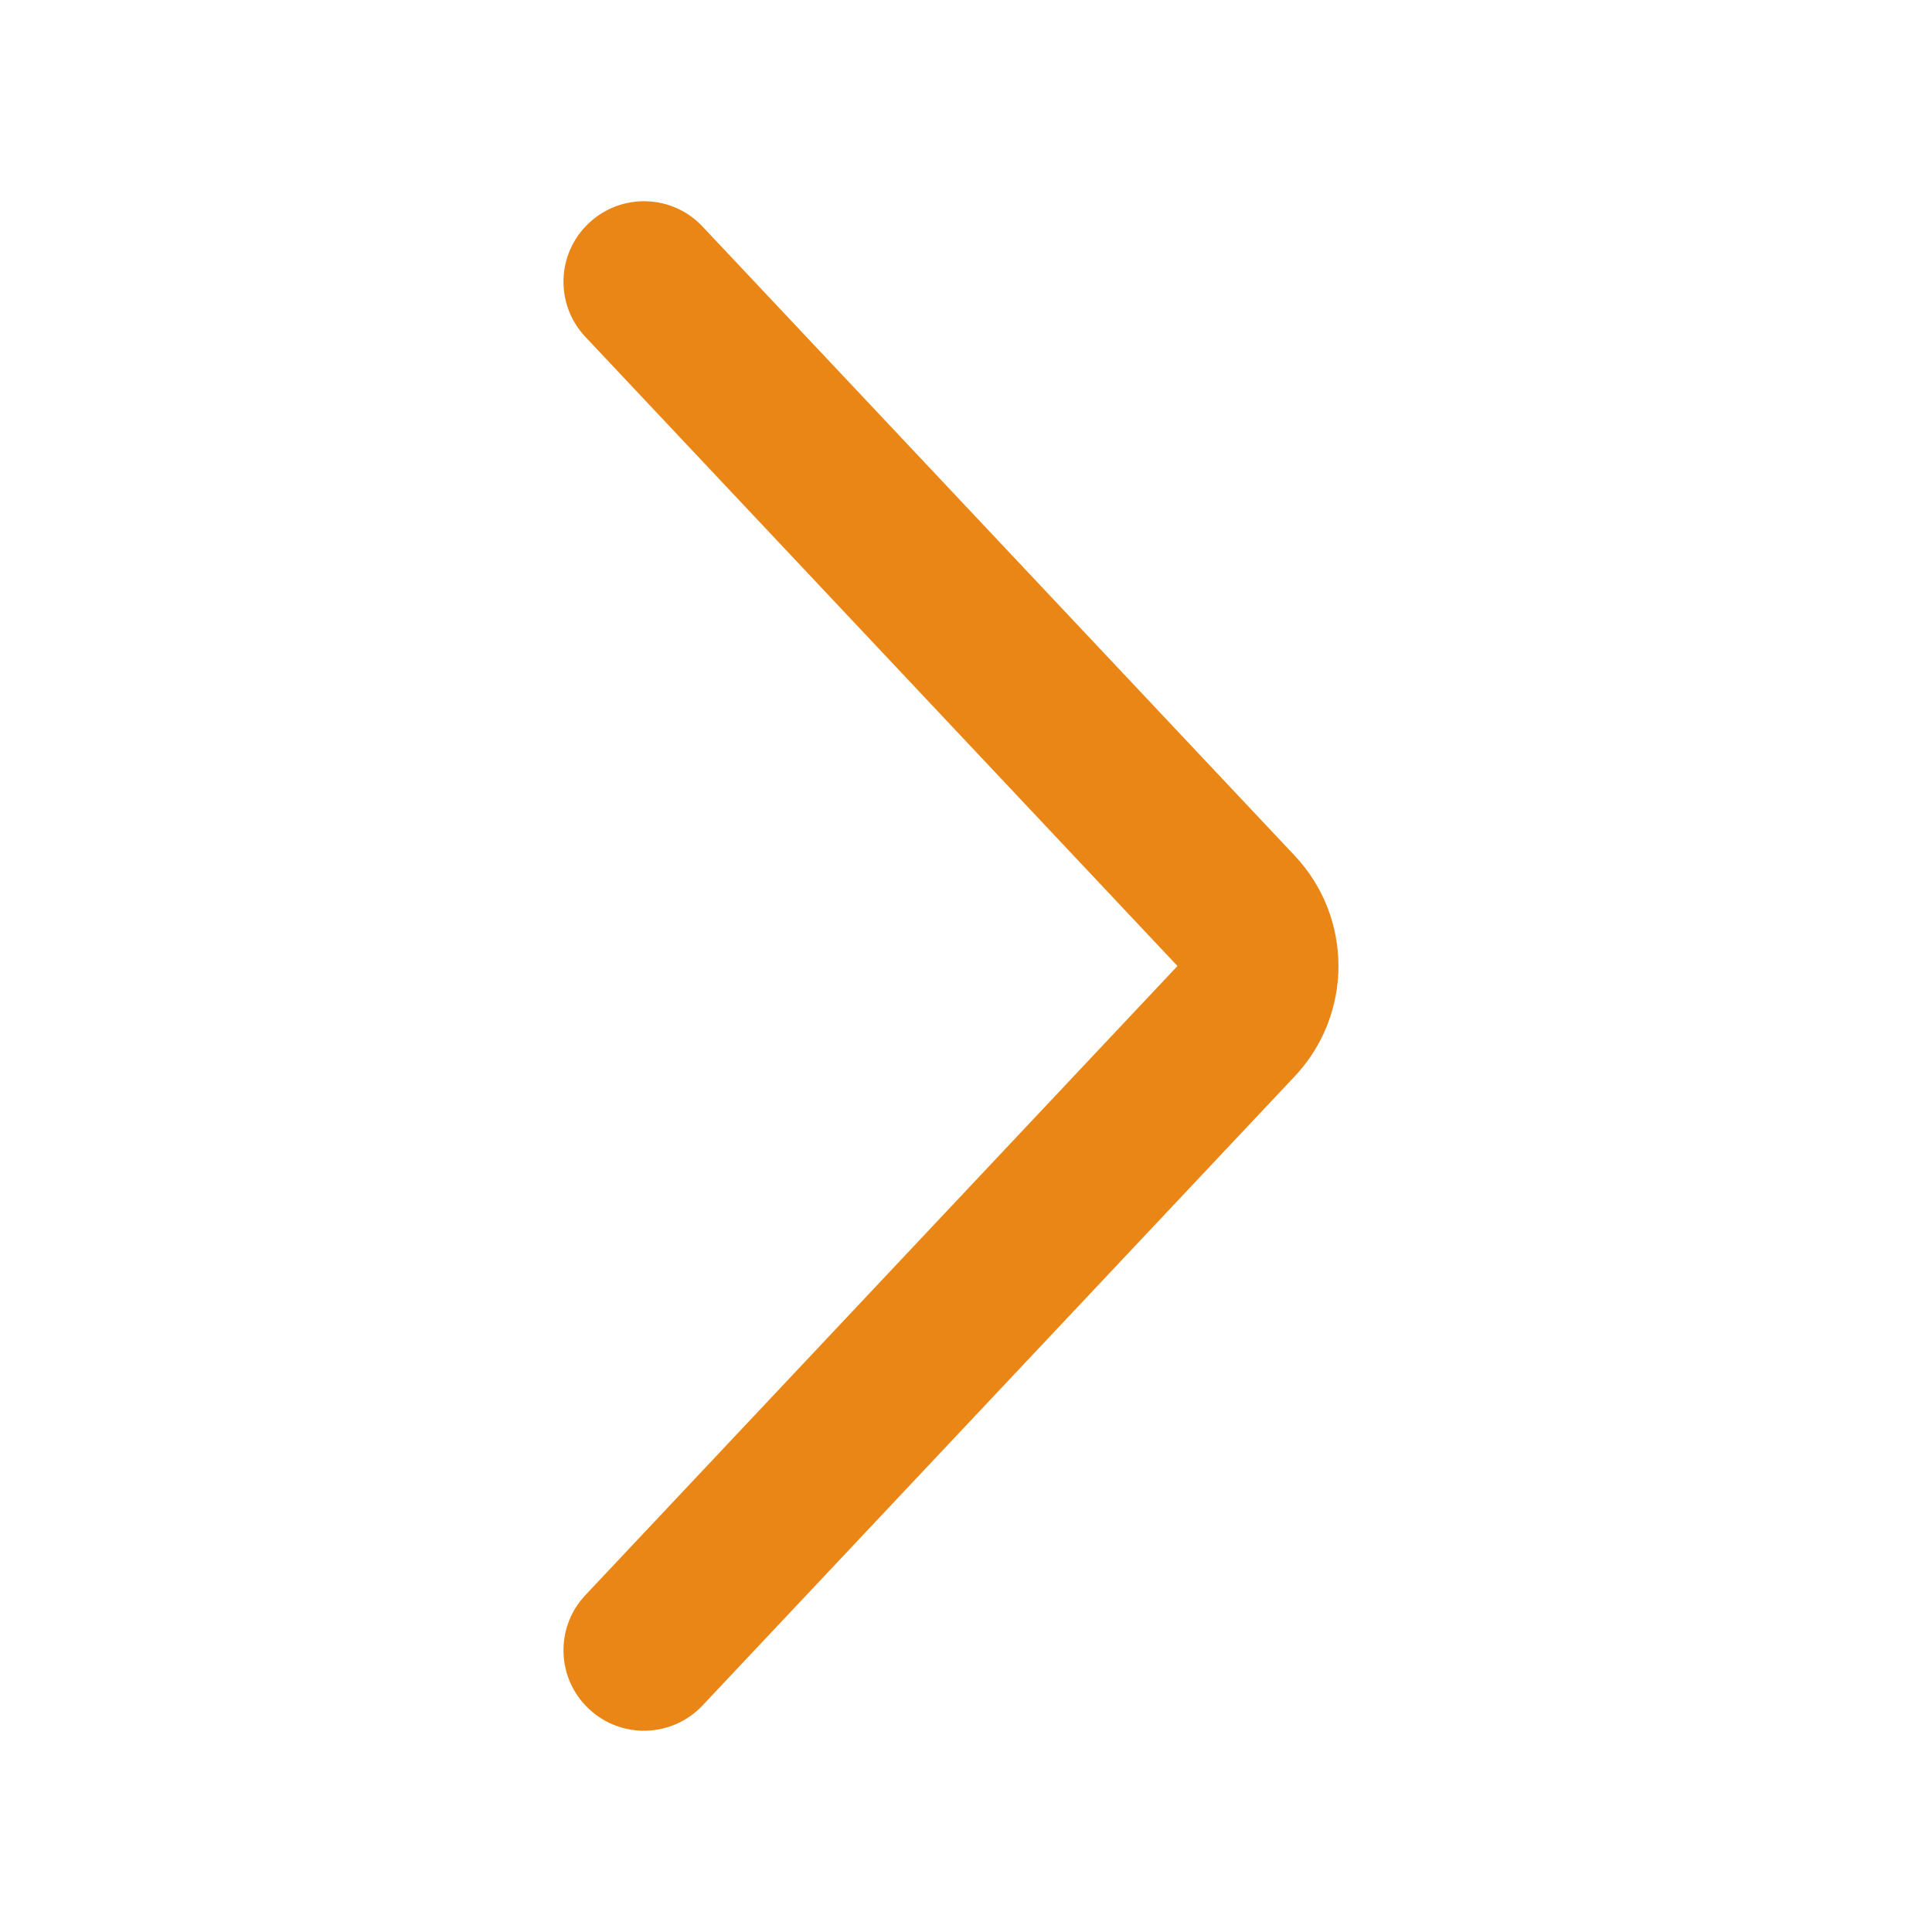
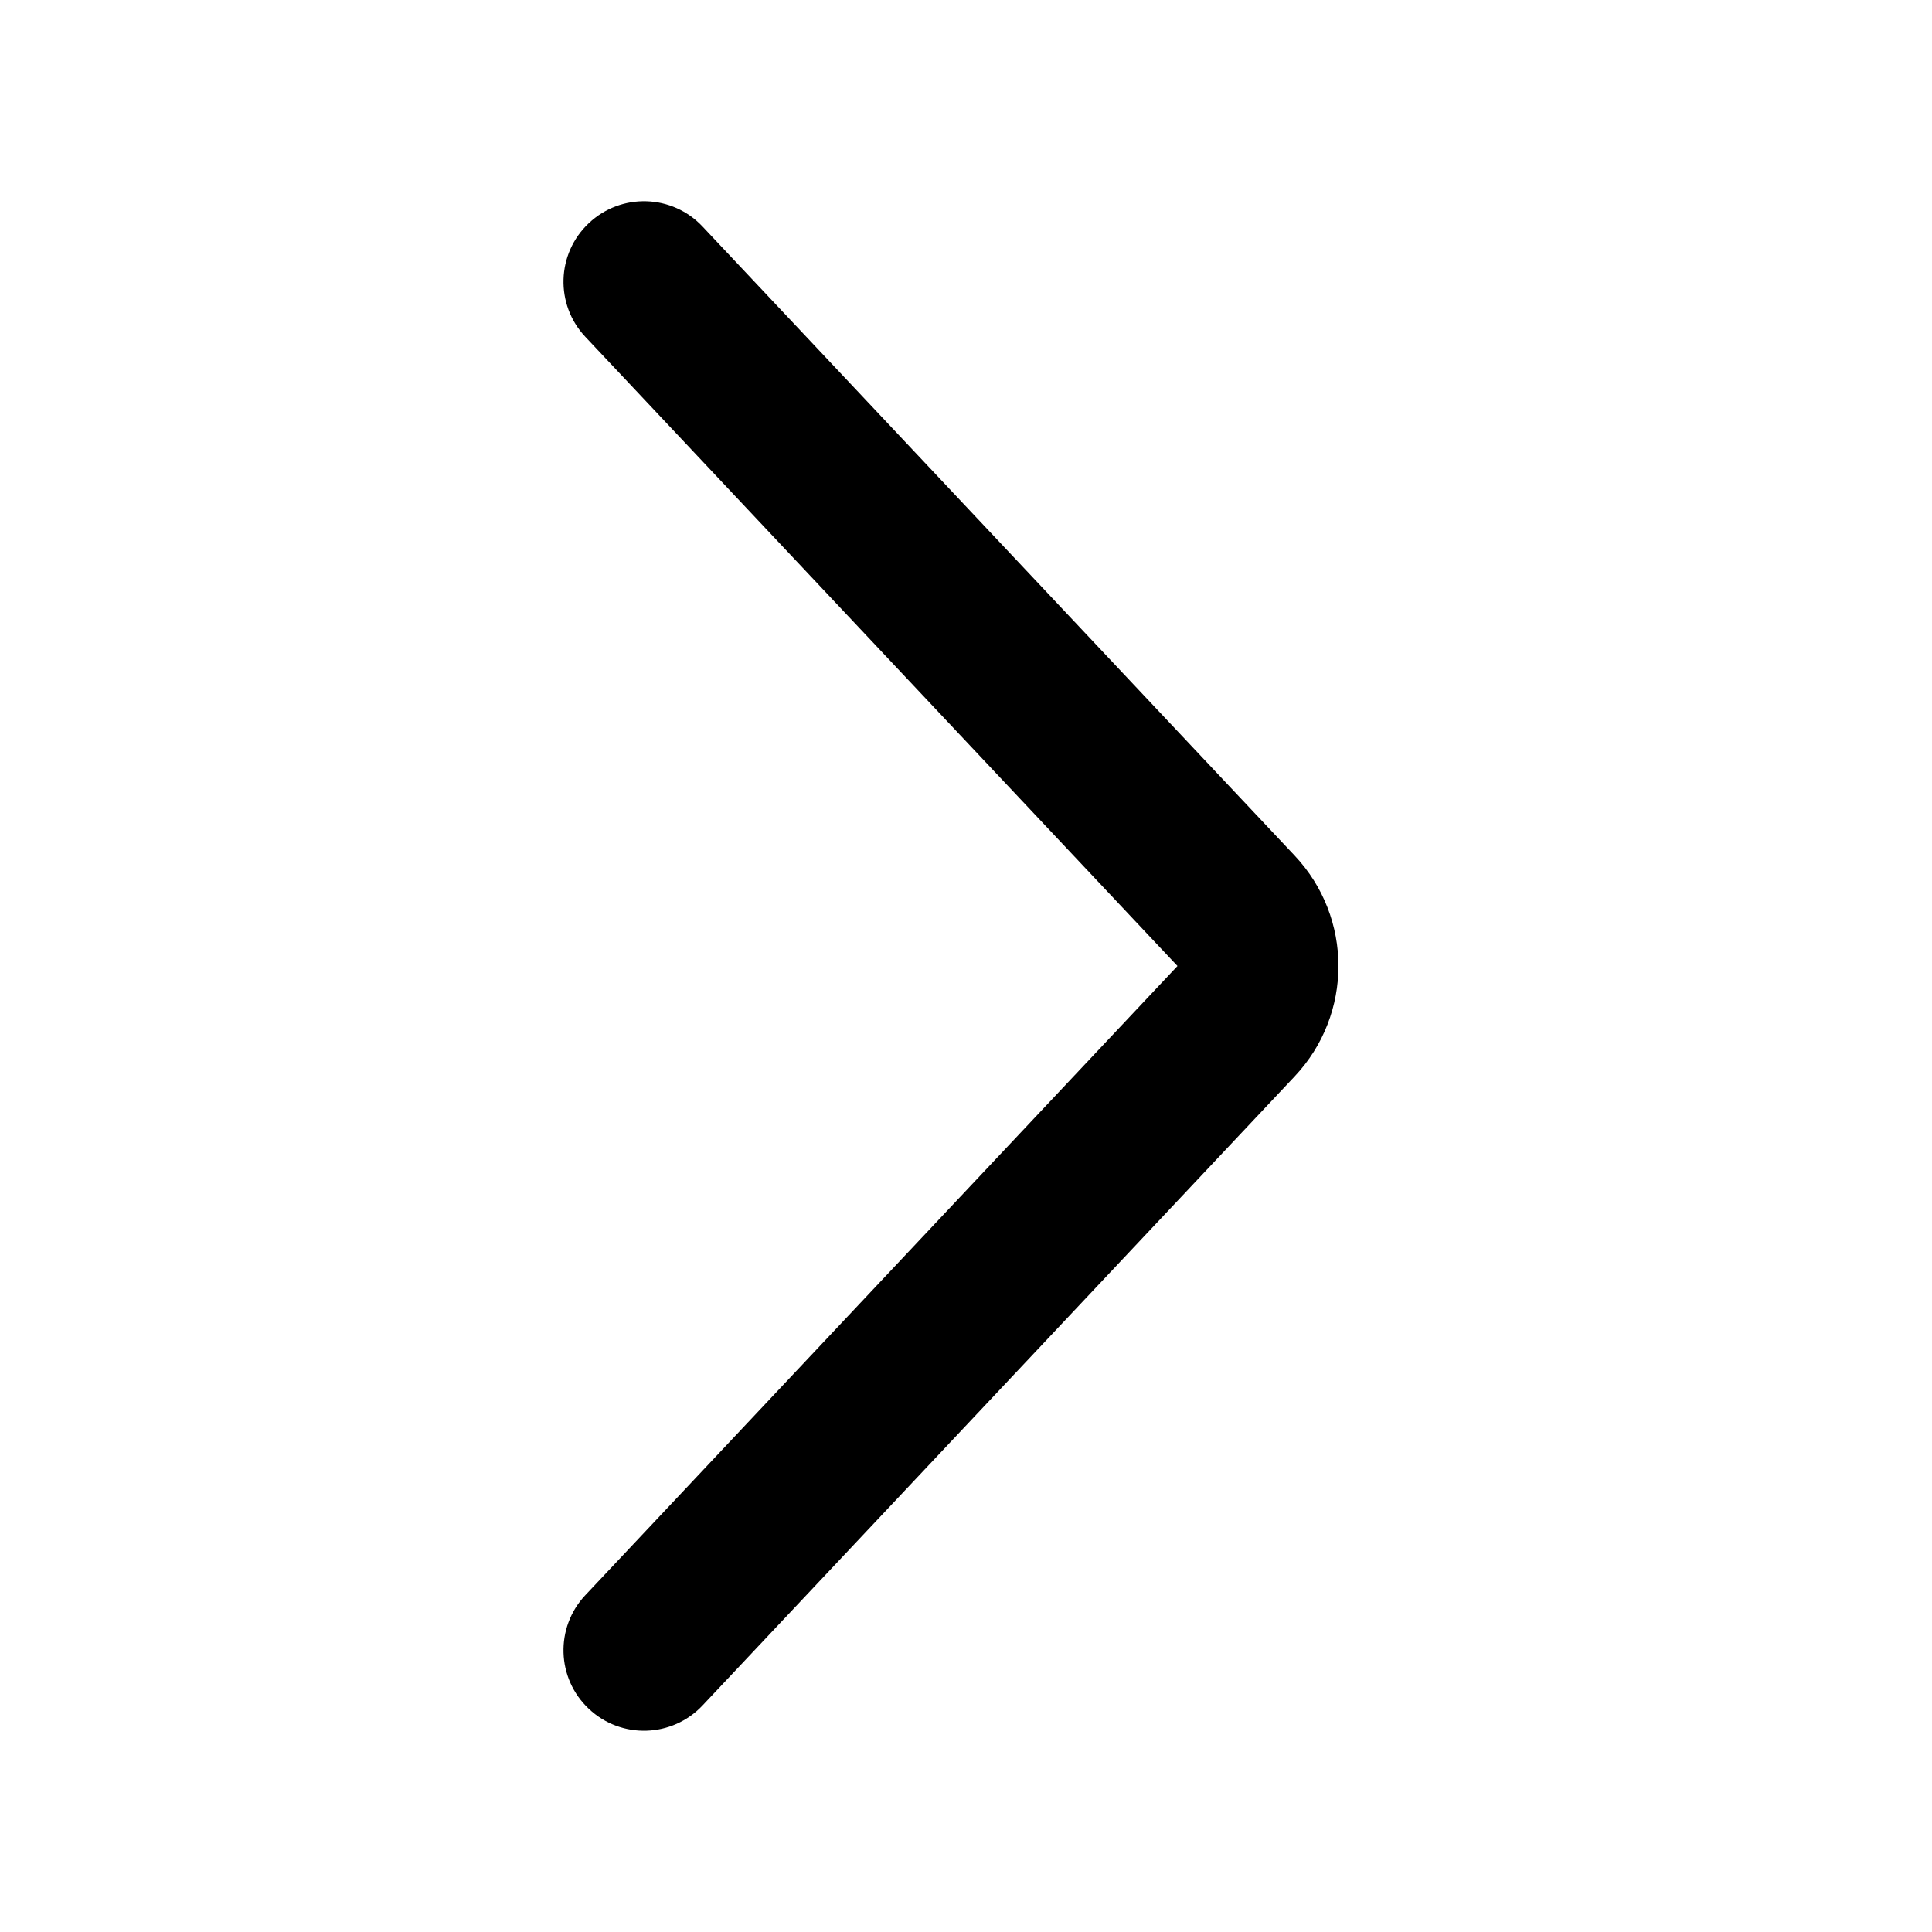
- <svg xmlns="http://www.w3.org/2000/svg" width="24" height="24" viewBox="0 0 24 24" fill="none">
-   <path d="M16.083 13.371C16.808 12.601 16.808 11.399 16.083 10.629L8.728 2.815C8.35 2.412 7.717 2.393 7.315 2.772C6.912 3.15 6.893 3.783 7.272 4.185L14.627 12L7.272 19.815C6.893 20.217 6.912 20.85 7.315 21.228C7.717 21.607 8.35 21.587 8.728 21.185L16.083 13.371Z" fill="#EA8616" />
+ <svg xmlns="http://www.w3.org/2000/svg" width="24" height="24" viewBox="0 0 24 24">
+   <path d="M16.083 13.371C16.808 12.601 16.808 11.399 16.083 10.629L8.728 2.815C8.35 2.412 7.717 2.393 7.315 2.772C6.912 3.15 6.893 3.783 7.272 4.185L14.627 12L7.272 19.815C6.893 20.217 6.912 20.85 7.315 21.228C7.717 21.607 8.35 21.587 8.728 21.185L16.083 13.371Z" />
</svg>
